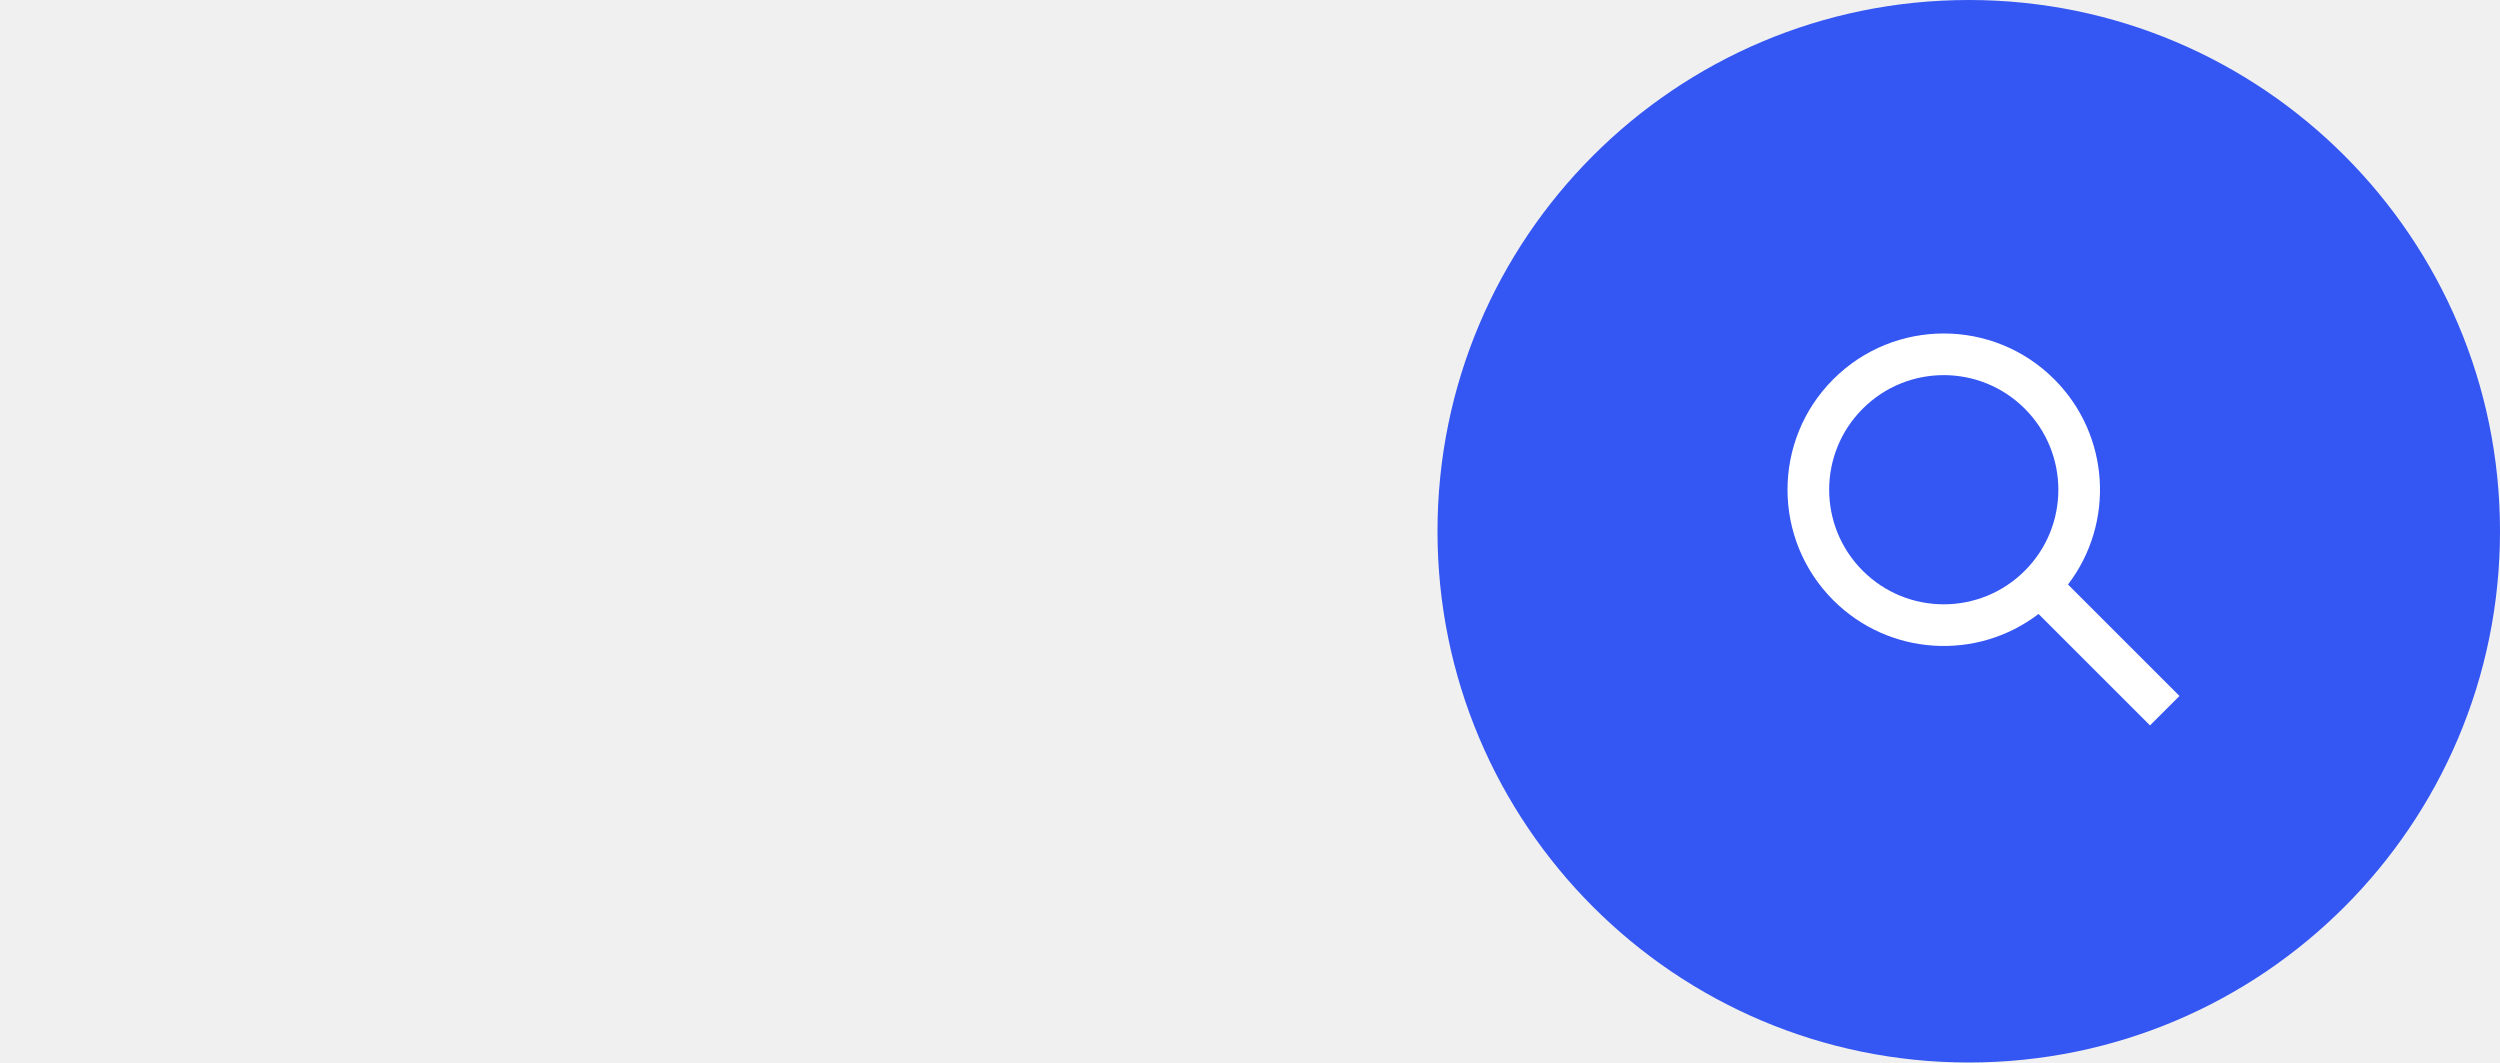
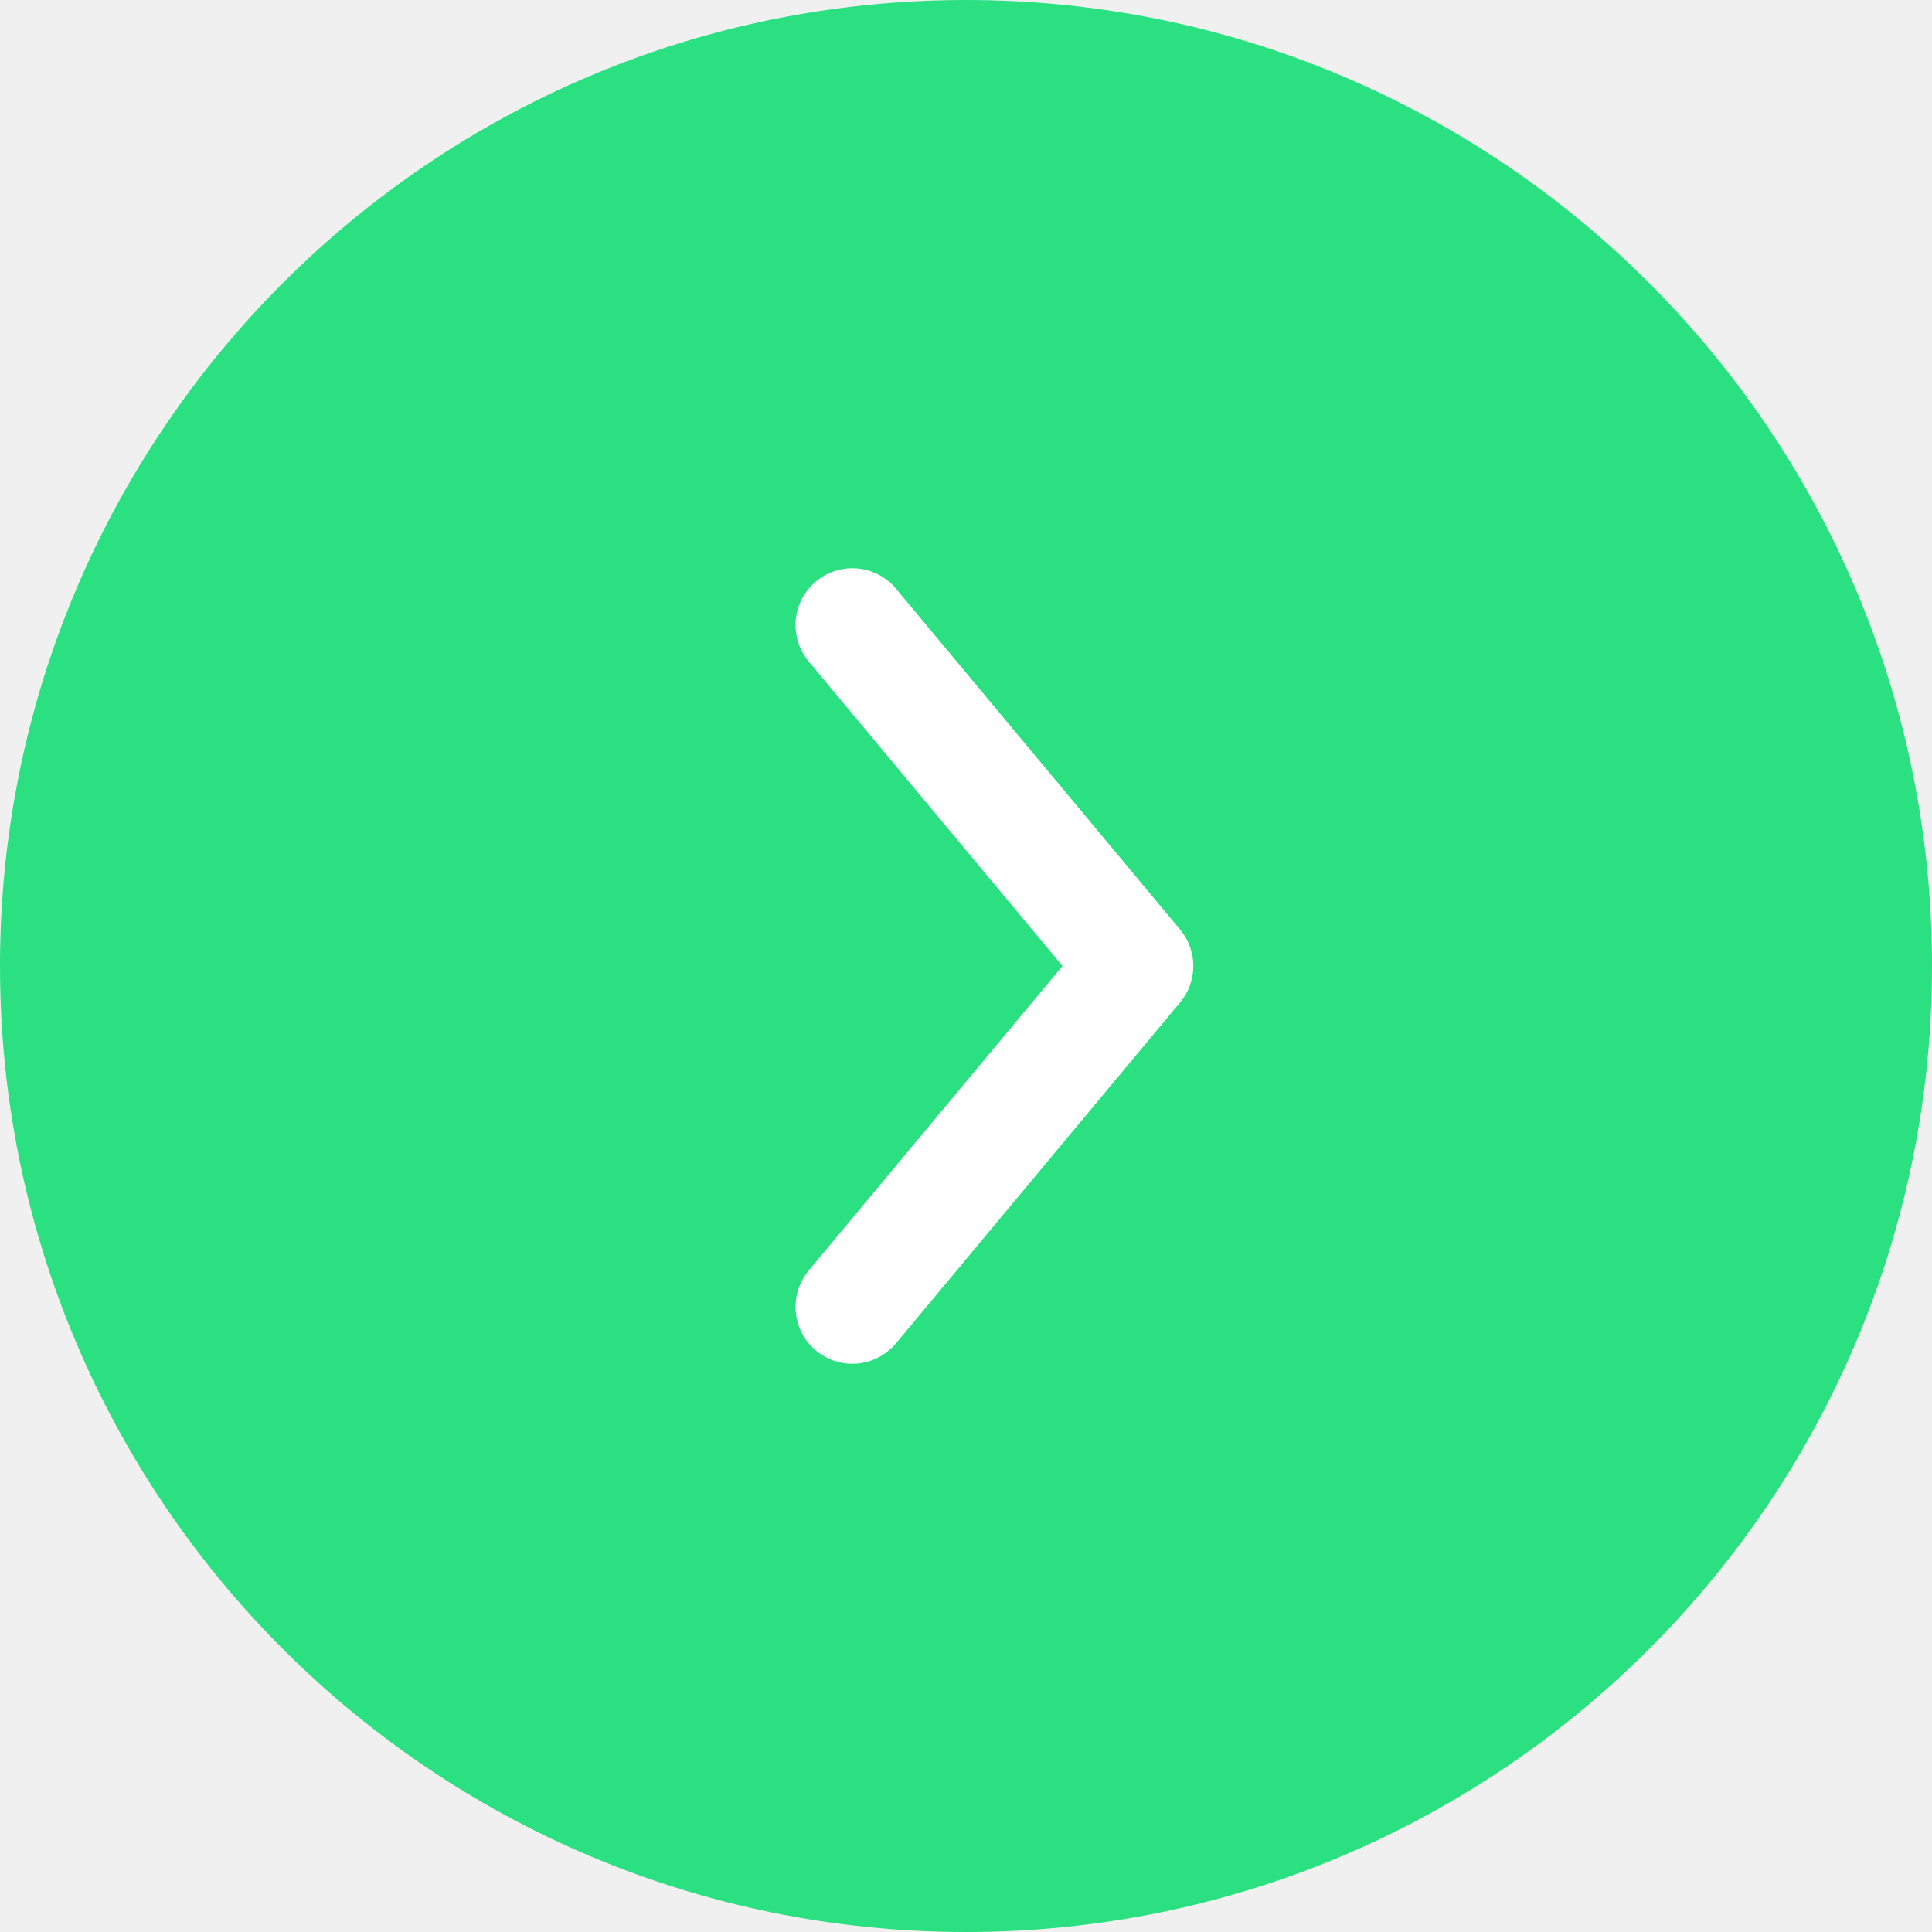
- <svg xmlns="http://www.w3.org/2000/svg" width="80" height="34" viewBox="0 0 80 34" fill="none">
-   <rect x="46" width="34" height="34" rx="17" fill="#3456F3" />
-   <path fill-rule="evenodd" clip-rule="evenodd" d="M64.793 18.264C63.361 19.696 61.039 19.696 59.608 18.264C58.175 16.832 58.175 14.51 59.608 13.078C61.039 11.646 63.361 11.646 64.793 13.078C66.225 14.51 66.225 16.832 64.793 18.264ZM65.233 19.647C63.273 21.146 60.458 21 58.665 19.207C56.712 17.254 56.712 14.088 58.665 12.136C60.617 10.183 63.783 10.183 65.736 12.136C67.528 13.928 67.675 16.744 66.176 18.704L69.743 22.271L68.8 23.213L65.233 19.647Z" fill="white" />
+ <svg xmlns="http://www.w3.org/2000/svg" width="34" height="34" viewBox="0 0 34 34" fill="none">
+   <rect width="34" height="34" rx="17" fill="#2BE080" />
+   <path d="M15 23L20 17L15 11" stroke="white" stroke-width="2" stroke-linecap="round" stroke-linejoin="round" />
</svg>
